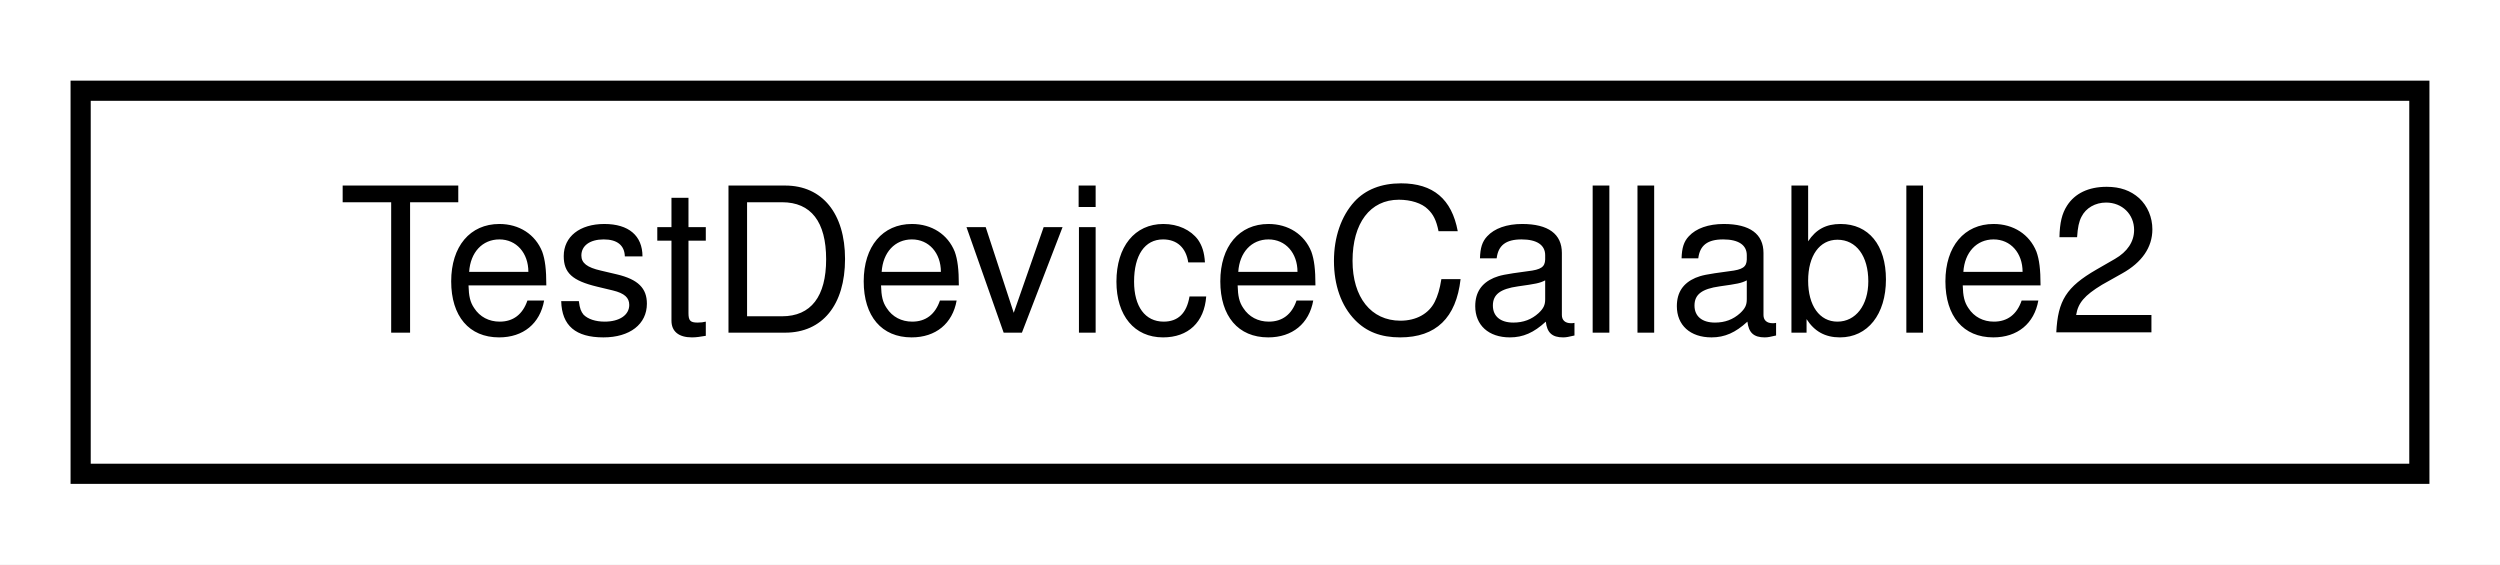
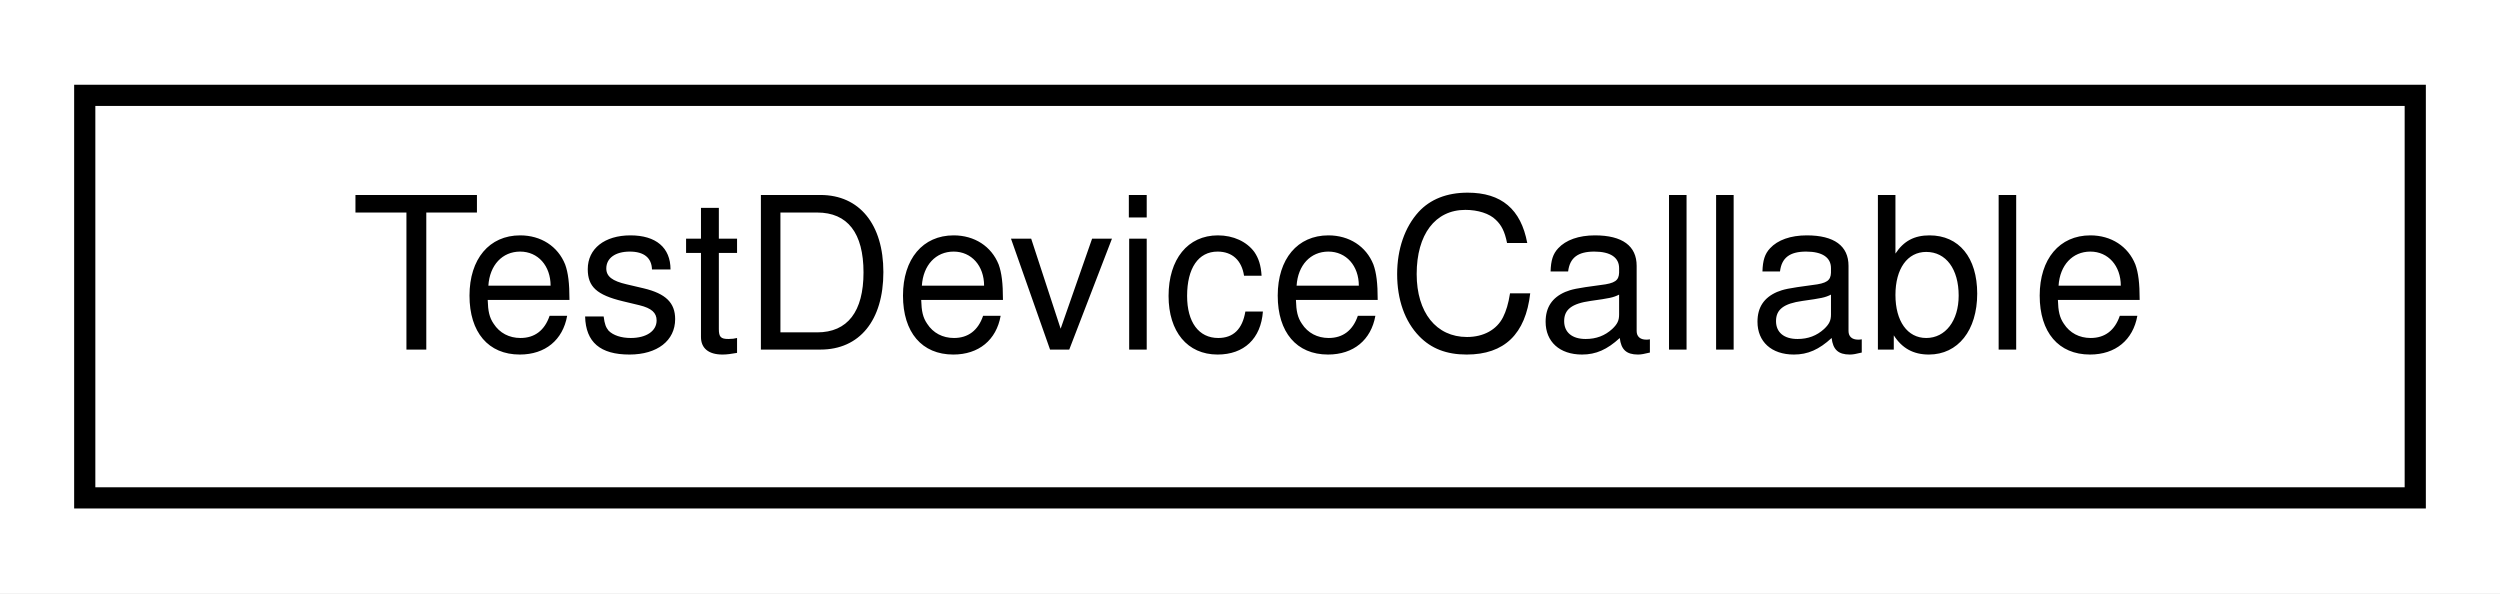
- <svg xmlns="http://www.w3.org/2000/svg" xmlns:xlink="http://www.w3.org/1999/xlink" width="124pt" height="28pt" viewBox="0.00 0.00 124.00 28.00">
+ <svg xmlns="http://www.w3.org/2000/svg" xmlns:xlink="http://www.w3.org/1999/xlink" width="118pt" height="28pt" viewBox="0.00 0.00 118.00 28.00">
  <g id="graph0" class="graph" transform="scale(1 1) rotate(0) translate(4 24)">
-     <polygon fill="white" stroke="transparent" points="-4,4 -4,-24 120,-24 120,4 -4,4" />
+     <polygon fill="white" stroke="transparent" points="-4,4 -4,-24 114,-24 114,4 -4,4" />
    <g id="node1" class="node">
      <g id="a_node1">
-         <a xlink:href="struct_test_device_callable2.html" target="_top" xlink:title=" ">
-           <polygon fill="white" stroke="black" points="0,-0.5 0,-19.5 116,-19.5 116,-0.5 0,-0.5" />
-           <text text-anchor="middle" x="58" y="-7.5" font-family="Helvetica,sans-Serif" font-size="10.00">TestDeviceCallable2</text>
+         <a xlink:href="struct_test_device_callable.html" target="_top" xlink:title=" ">
+           <polygon fill="white" stroke="black" points="0,-0.5 0,-19.5 110,-19.5 110,-0.5 0,-0.5" />
+           <text text-anchor="middle" x="55" y="-7.5" font-family="Helvetica,sans-Serif" font-size="10.00">TestDeviceCallable</text>
        </a>
      </g>
    </g>
  </g>
</svg>
